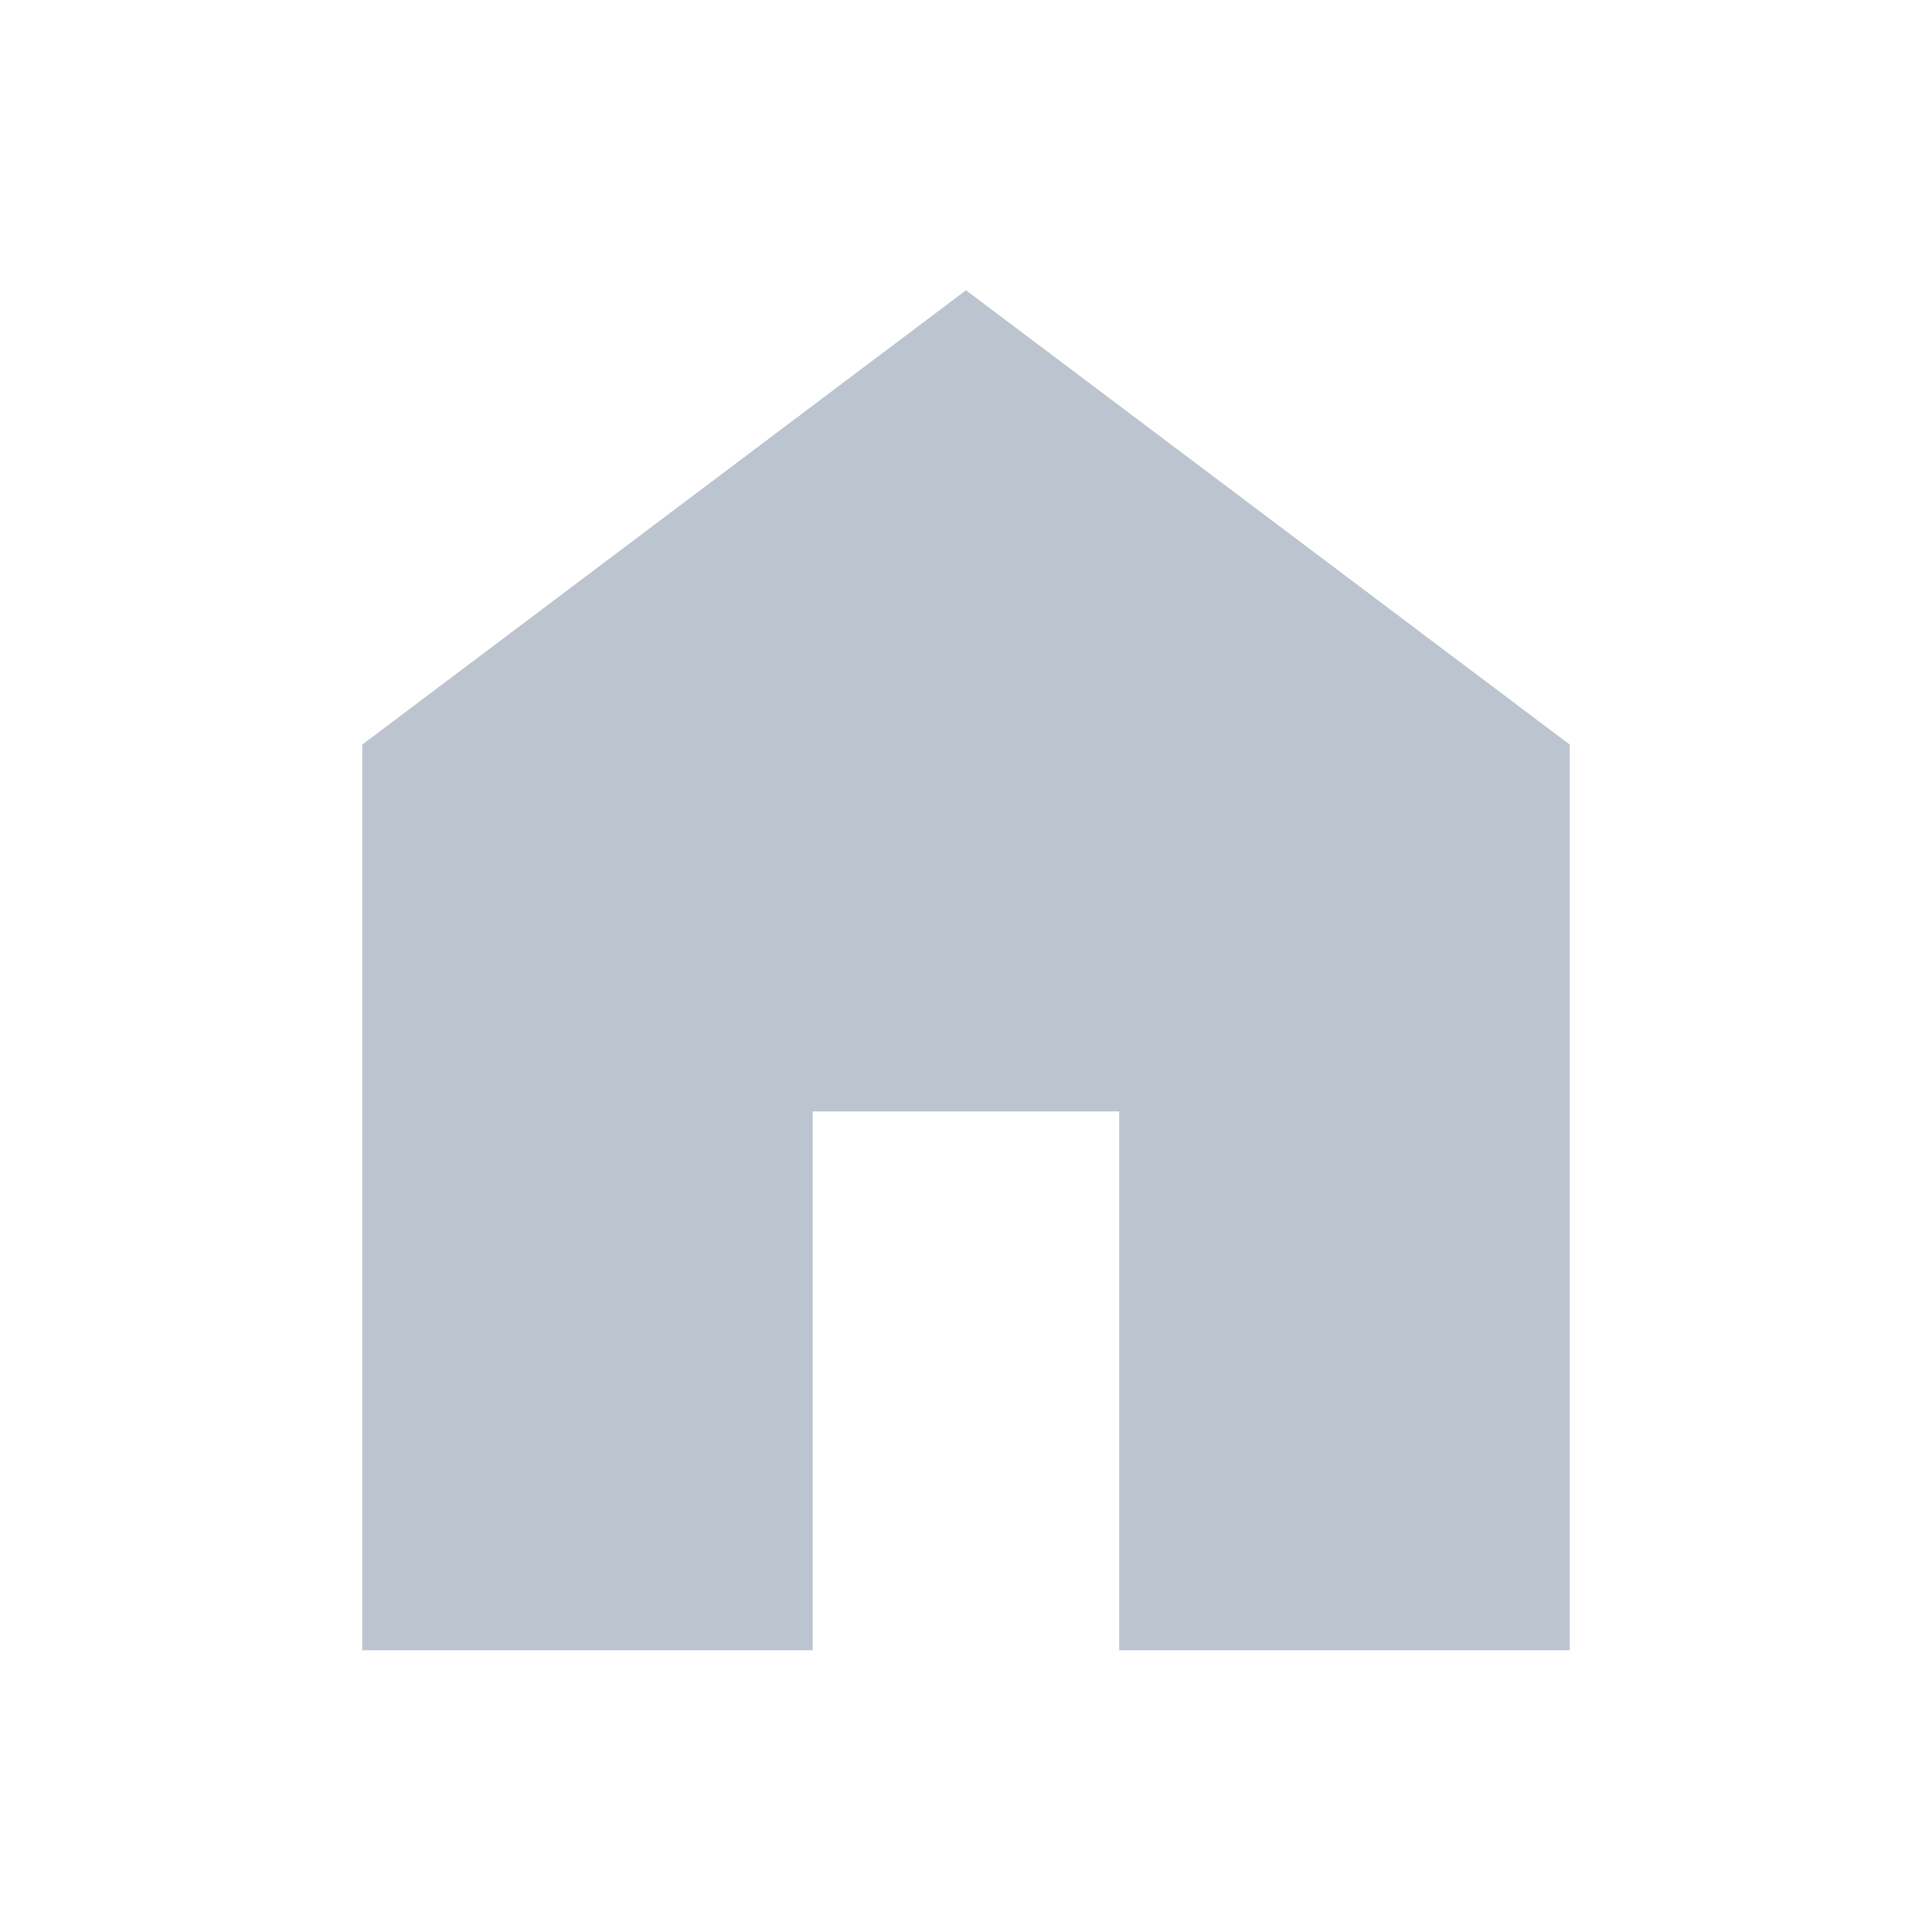
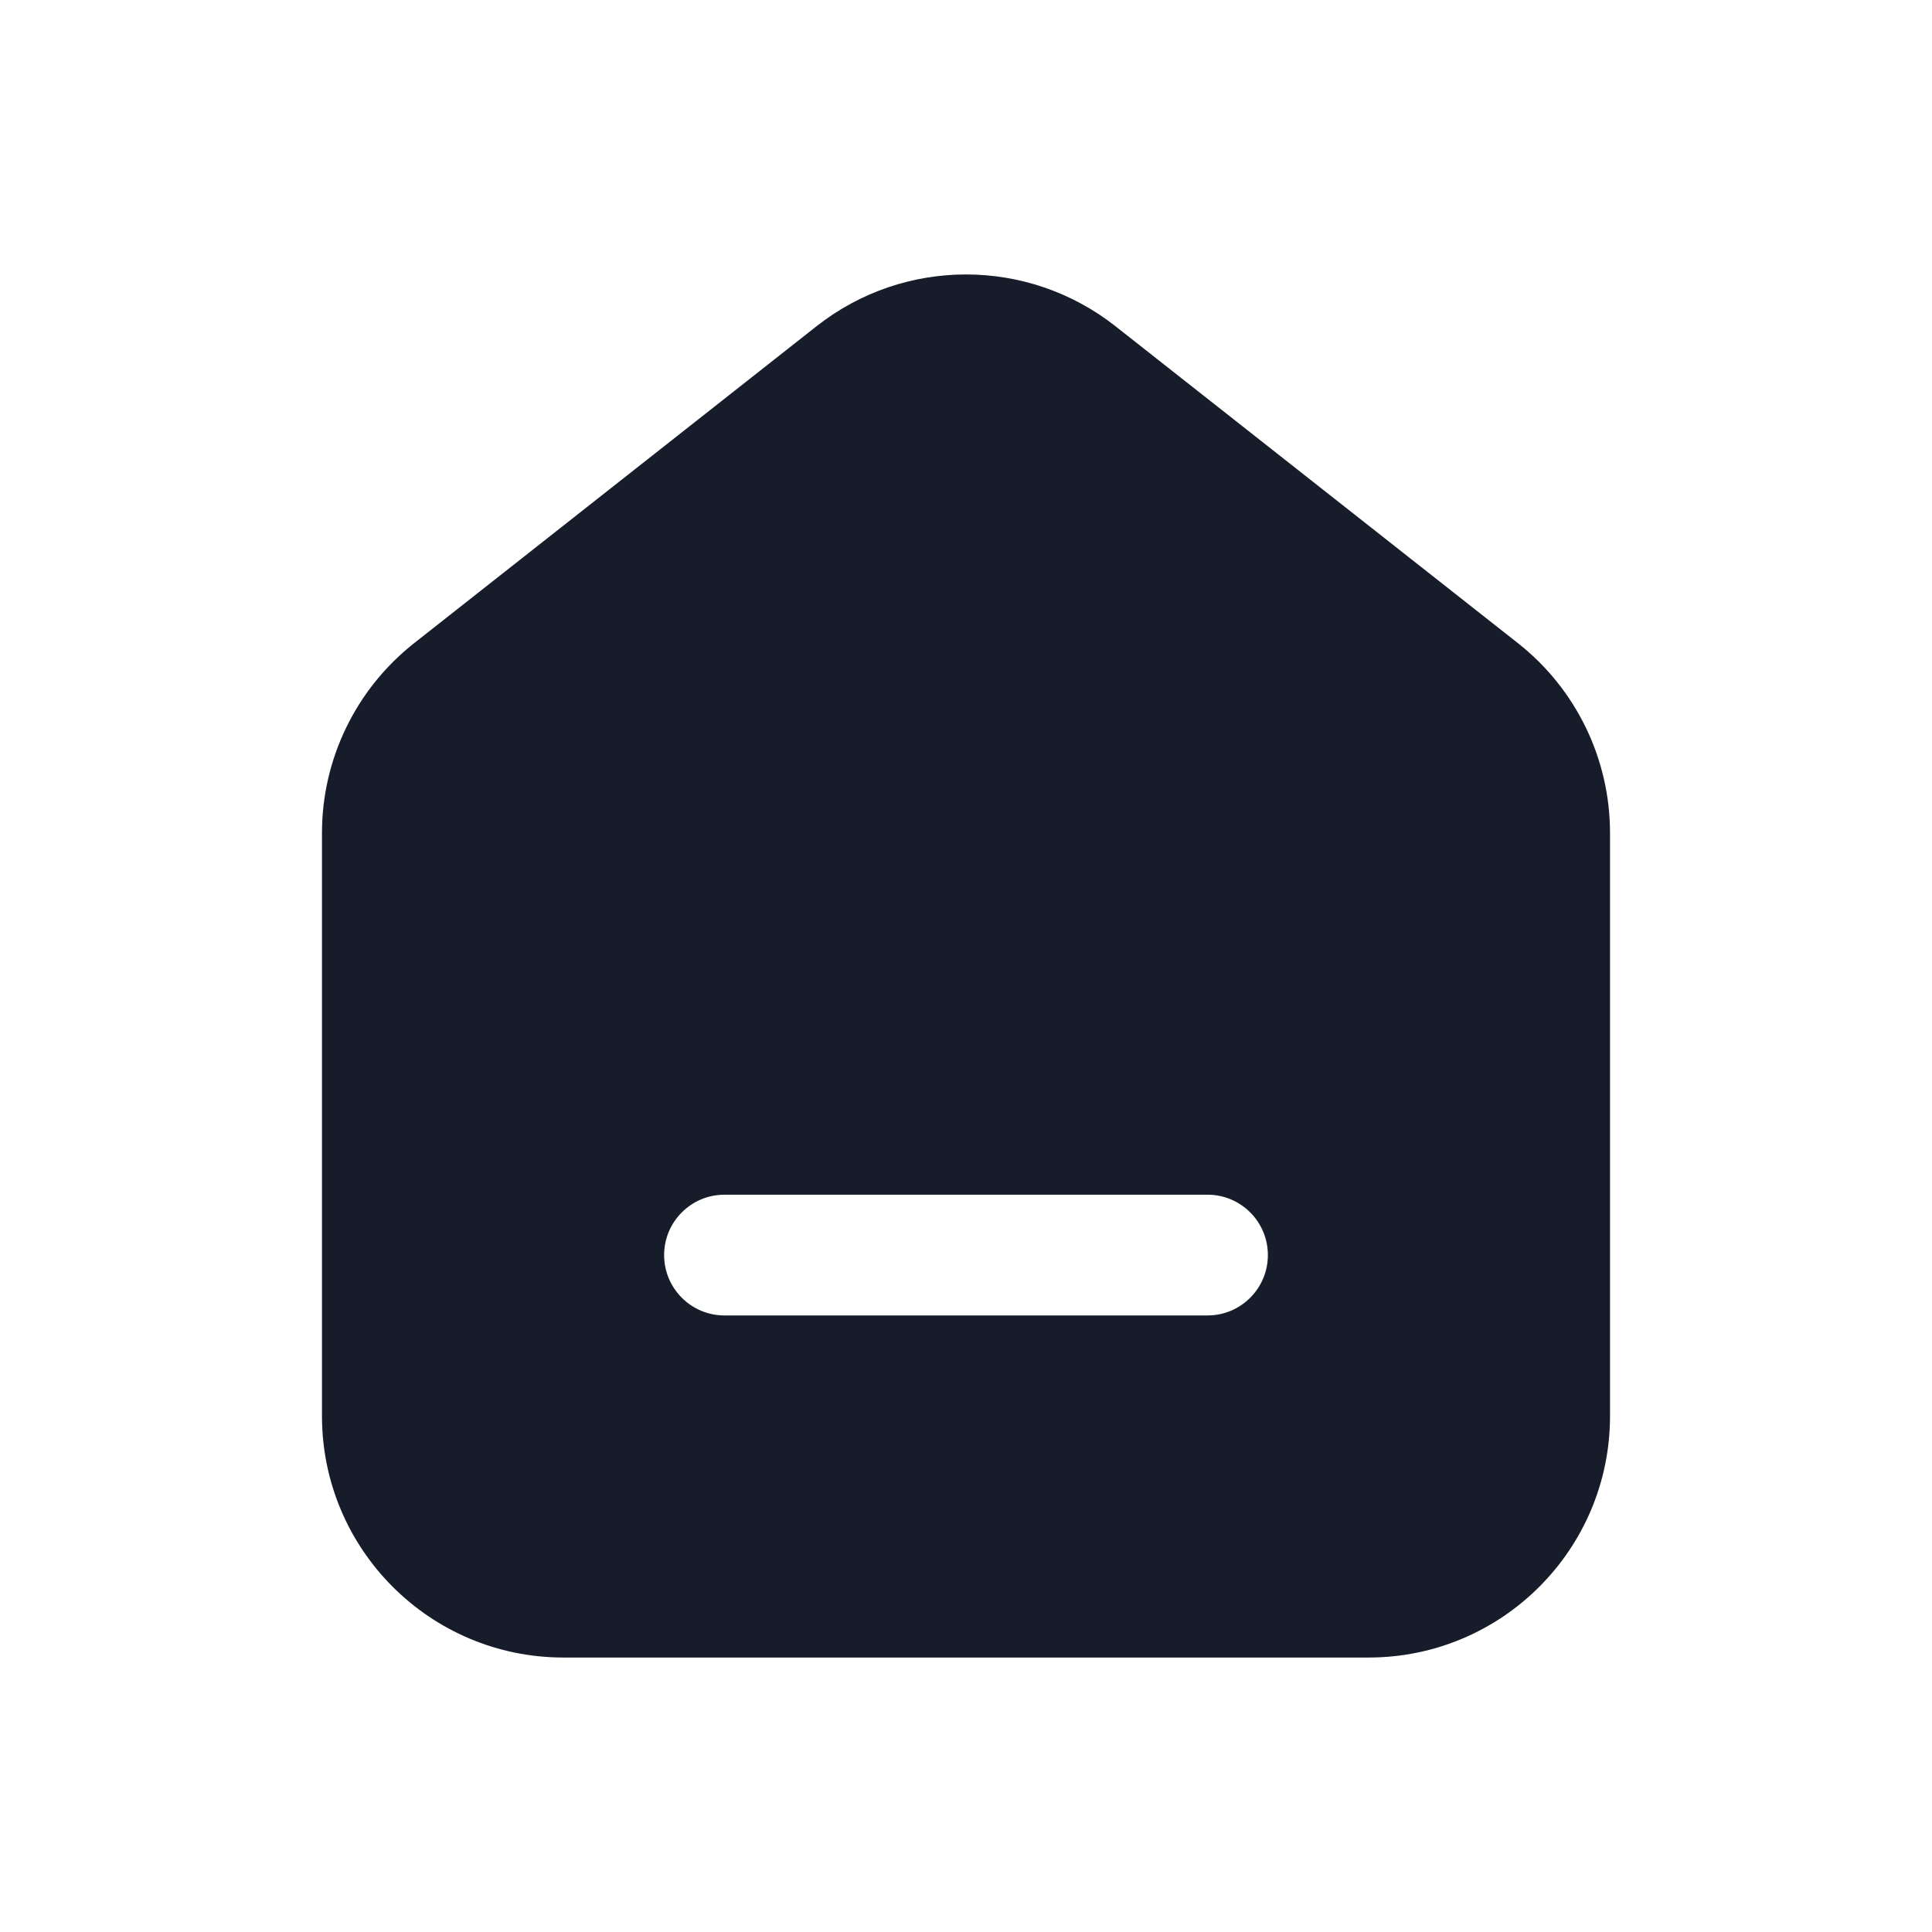
<svg xmlns="http://www.w3.org/2000/svg" width="32" height="32" viewBox="0 0 32 32" fill="none">
  <g id="ic_home_fill_24">
-     <path id="Vector" d="M6 27.333V12.333L16 4.808L26 12.333V27.333H18.538V18.41H13.461V27.333H6Z" fill="#BCC4CF" />
+     <path id="Vector" fill-rule="evenodd" clip-rule="evenodd" d="M6.859 10.653C5.896 11.412 5.333 12.57 5.333 13.796V23.454C5.333 25.663 7.124 27.454 9.333 27.454H22.667C24.876 27.454 26.667 25.663 26.667 23.454V13.796C26.667 12.57 26.105 11.412 25.142 10.653L18.475 5.403C17.023 4.26 14.977 4.26 13.525 5.403L6.859 10.653ZM12 19.788C11.448 19.788 11 20.235 11 20.788C11 21.34 11.448 21.788 12 21.788H20C20.552 21.788 21 21.34 21 20.788C21 20.235 20.552 19.788 20 19.788H12Z" fill="#171C2B" />
  </g>
</svg>
